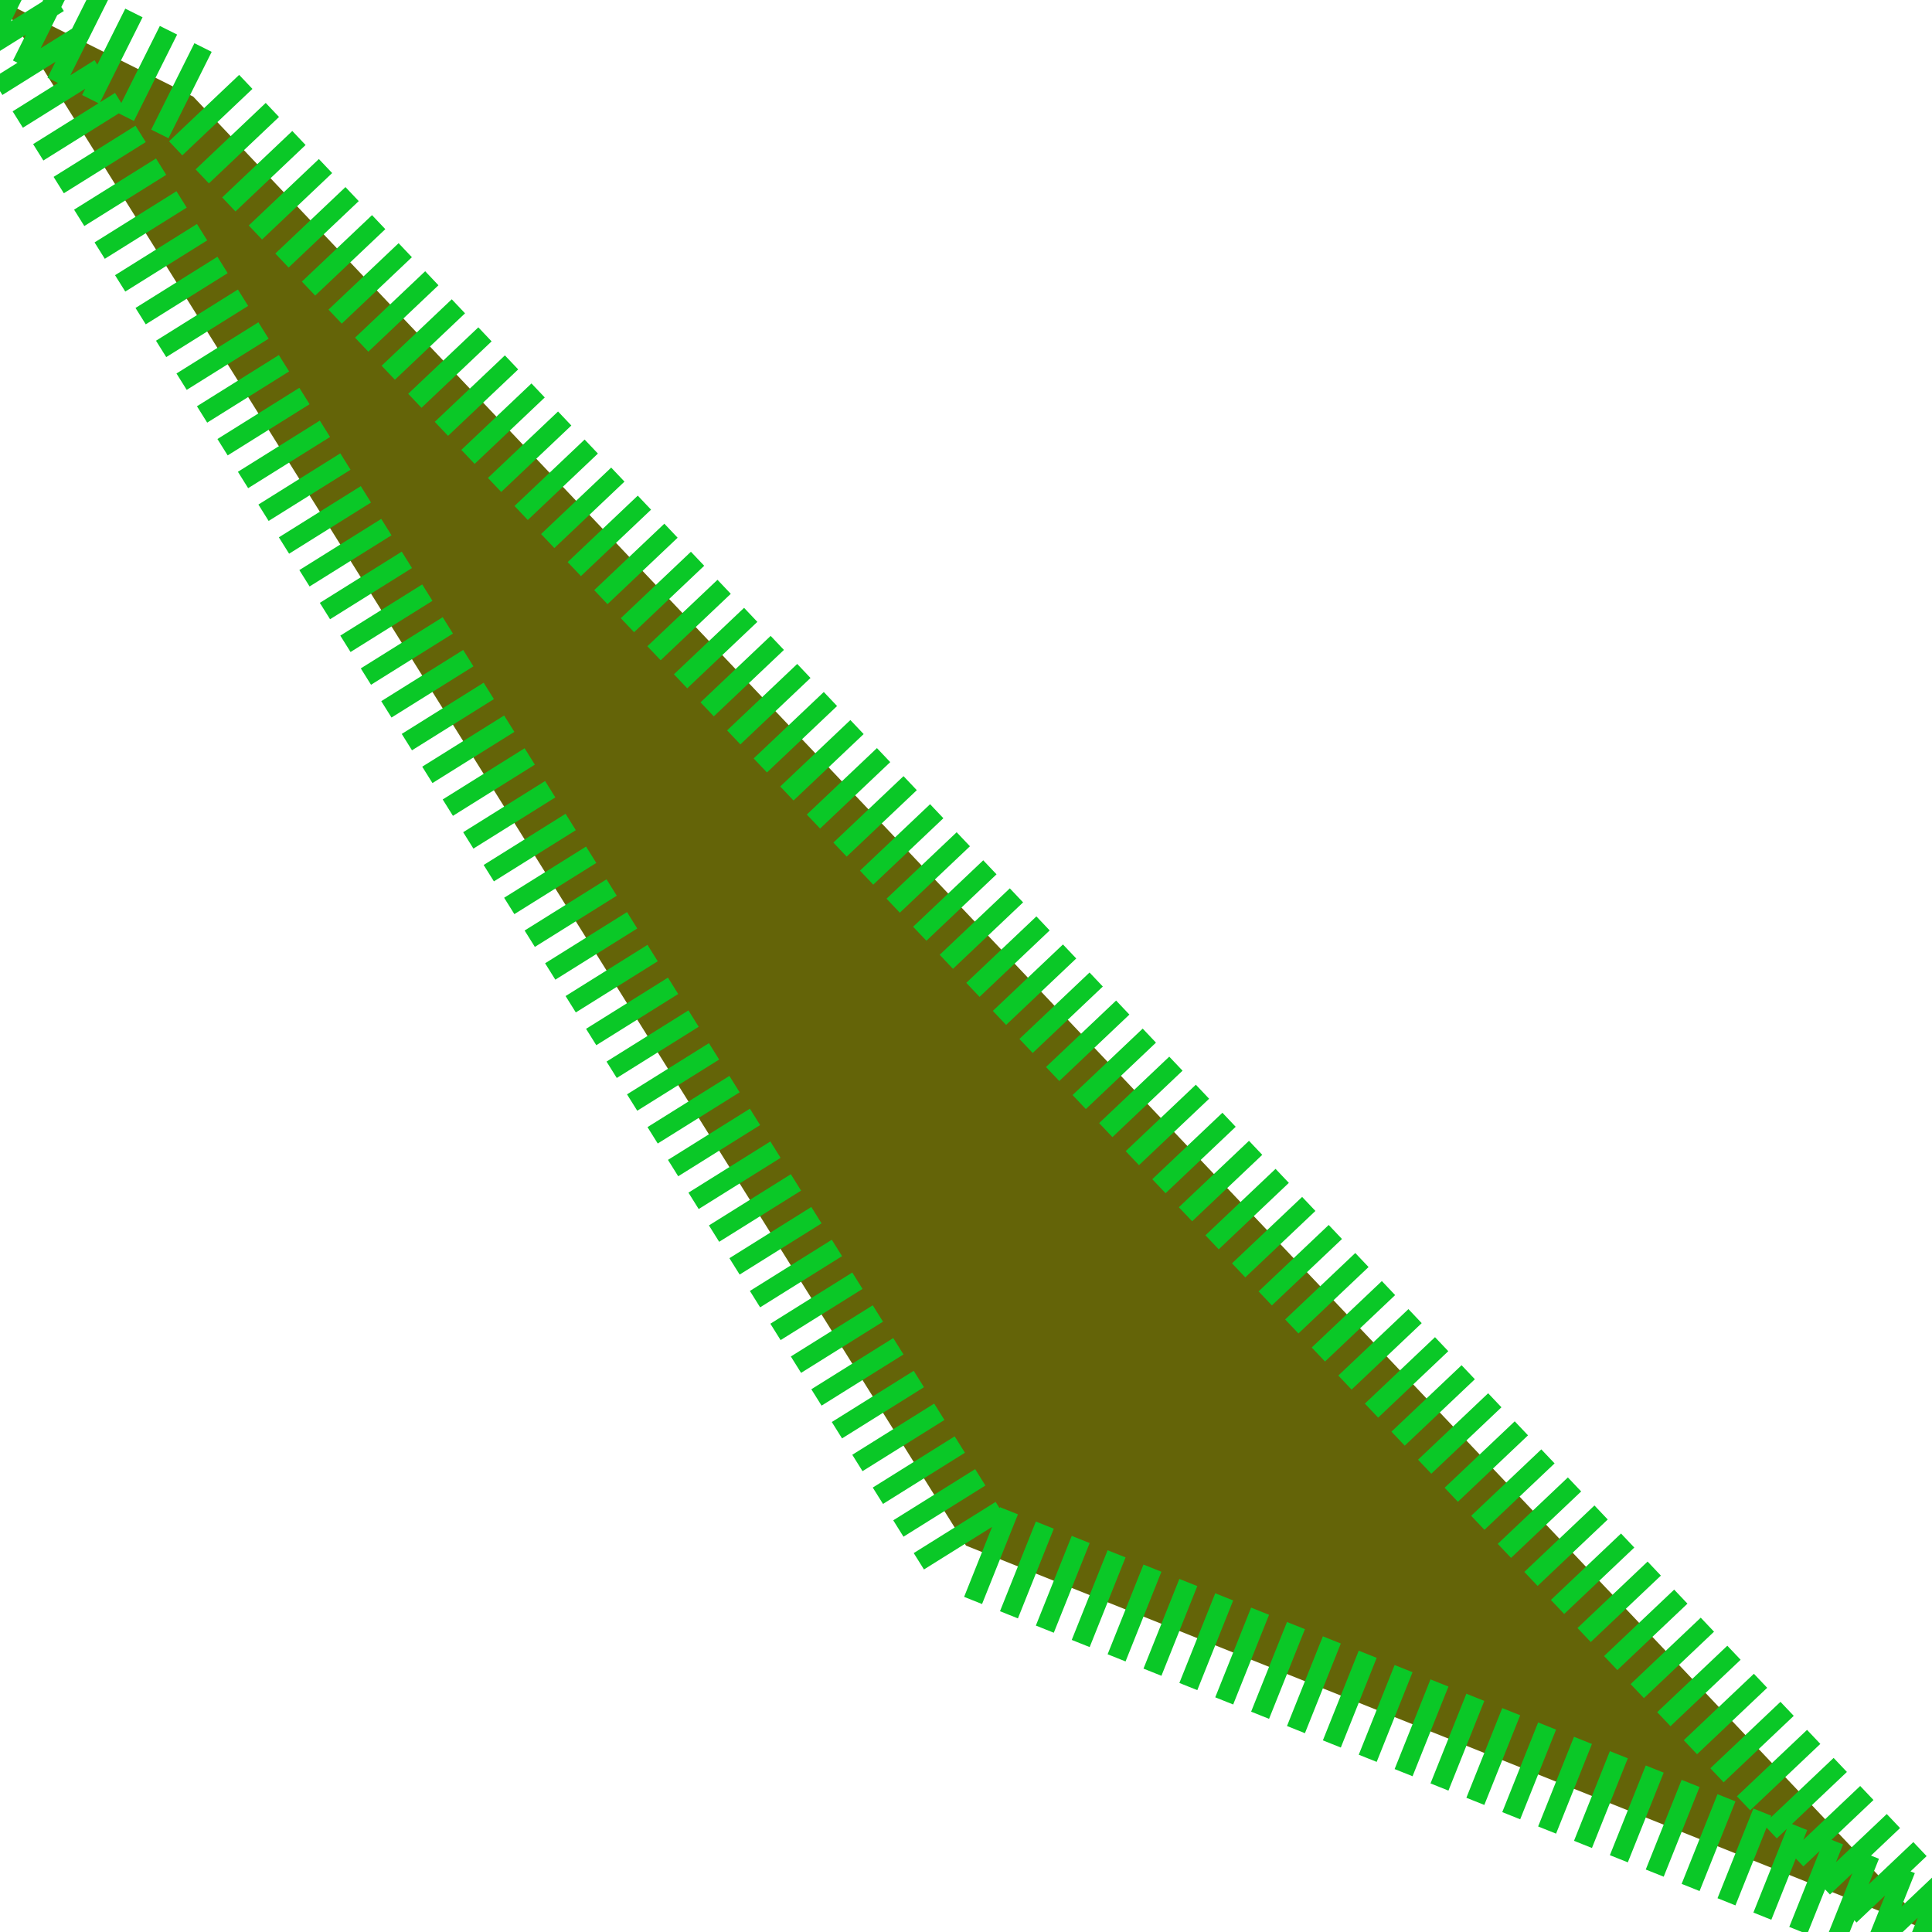
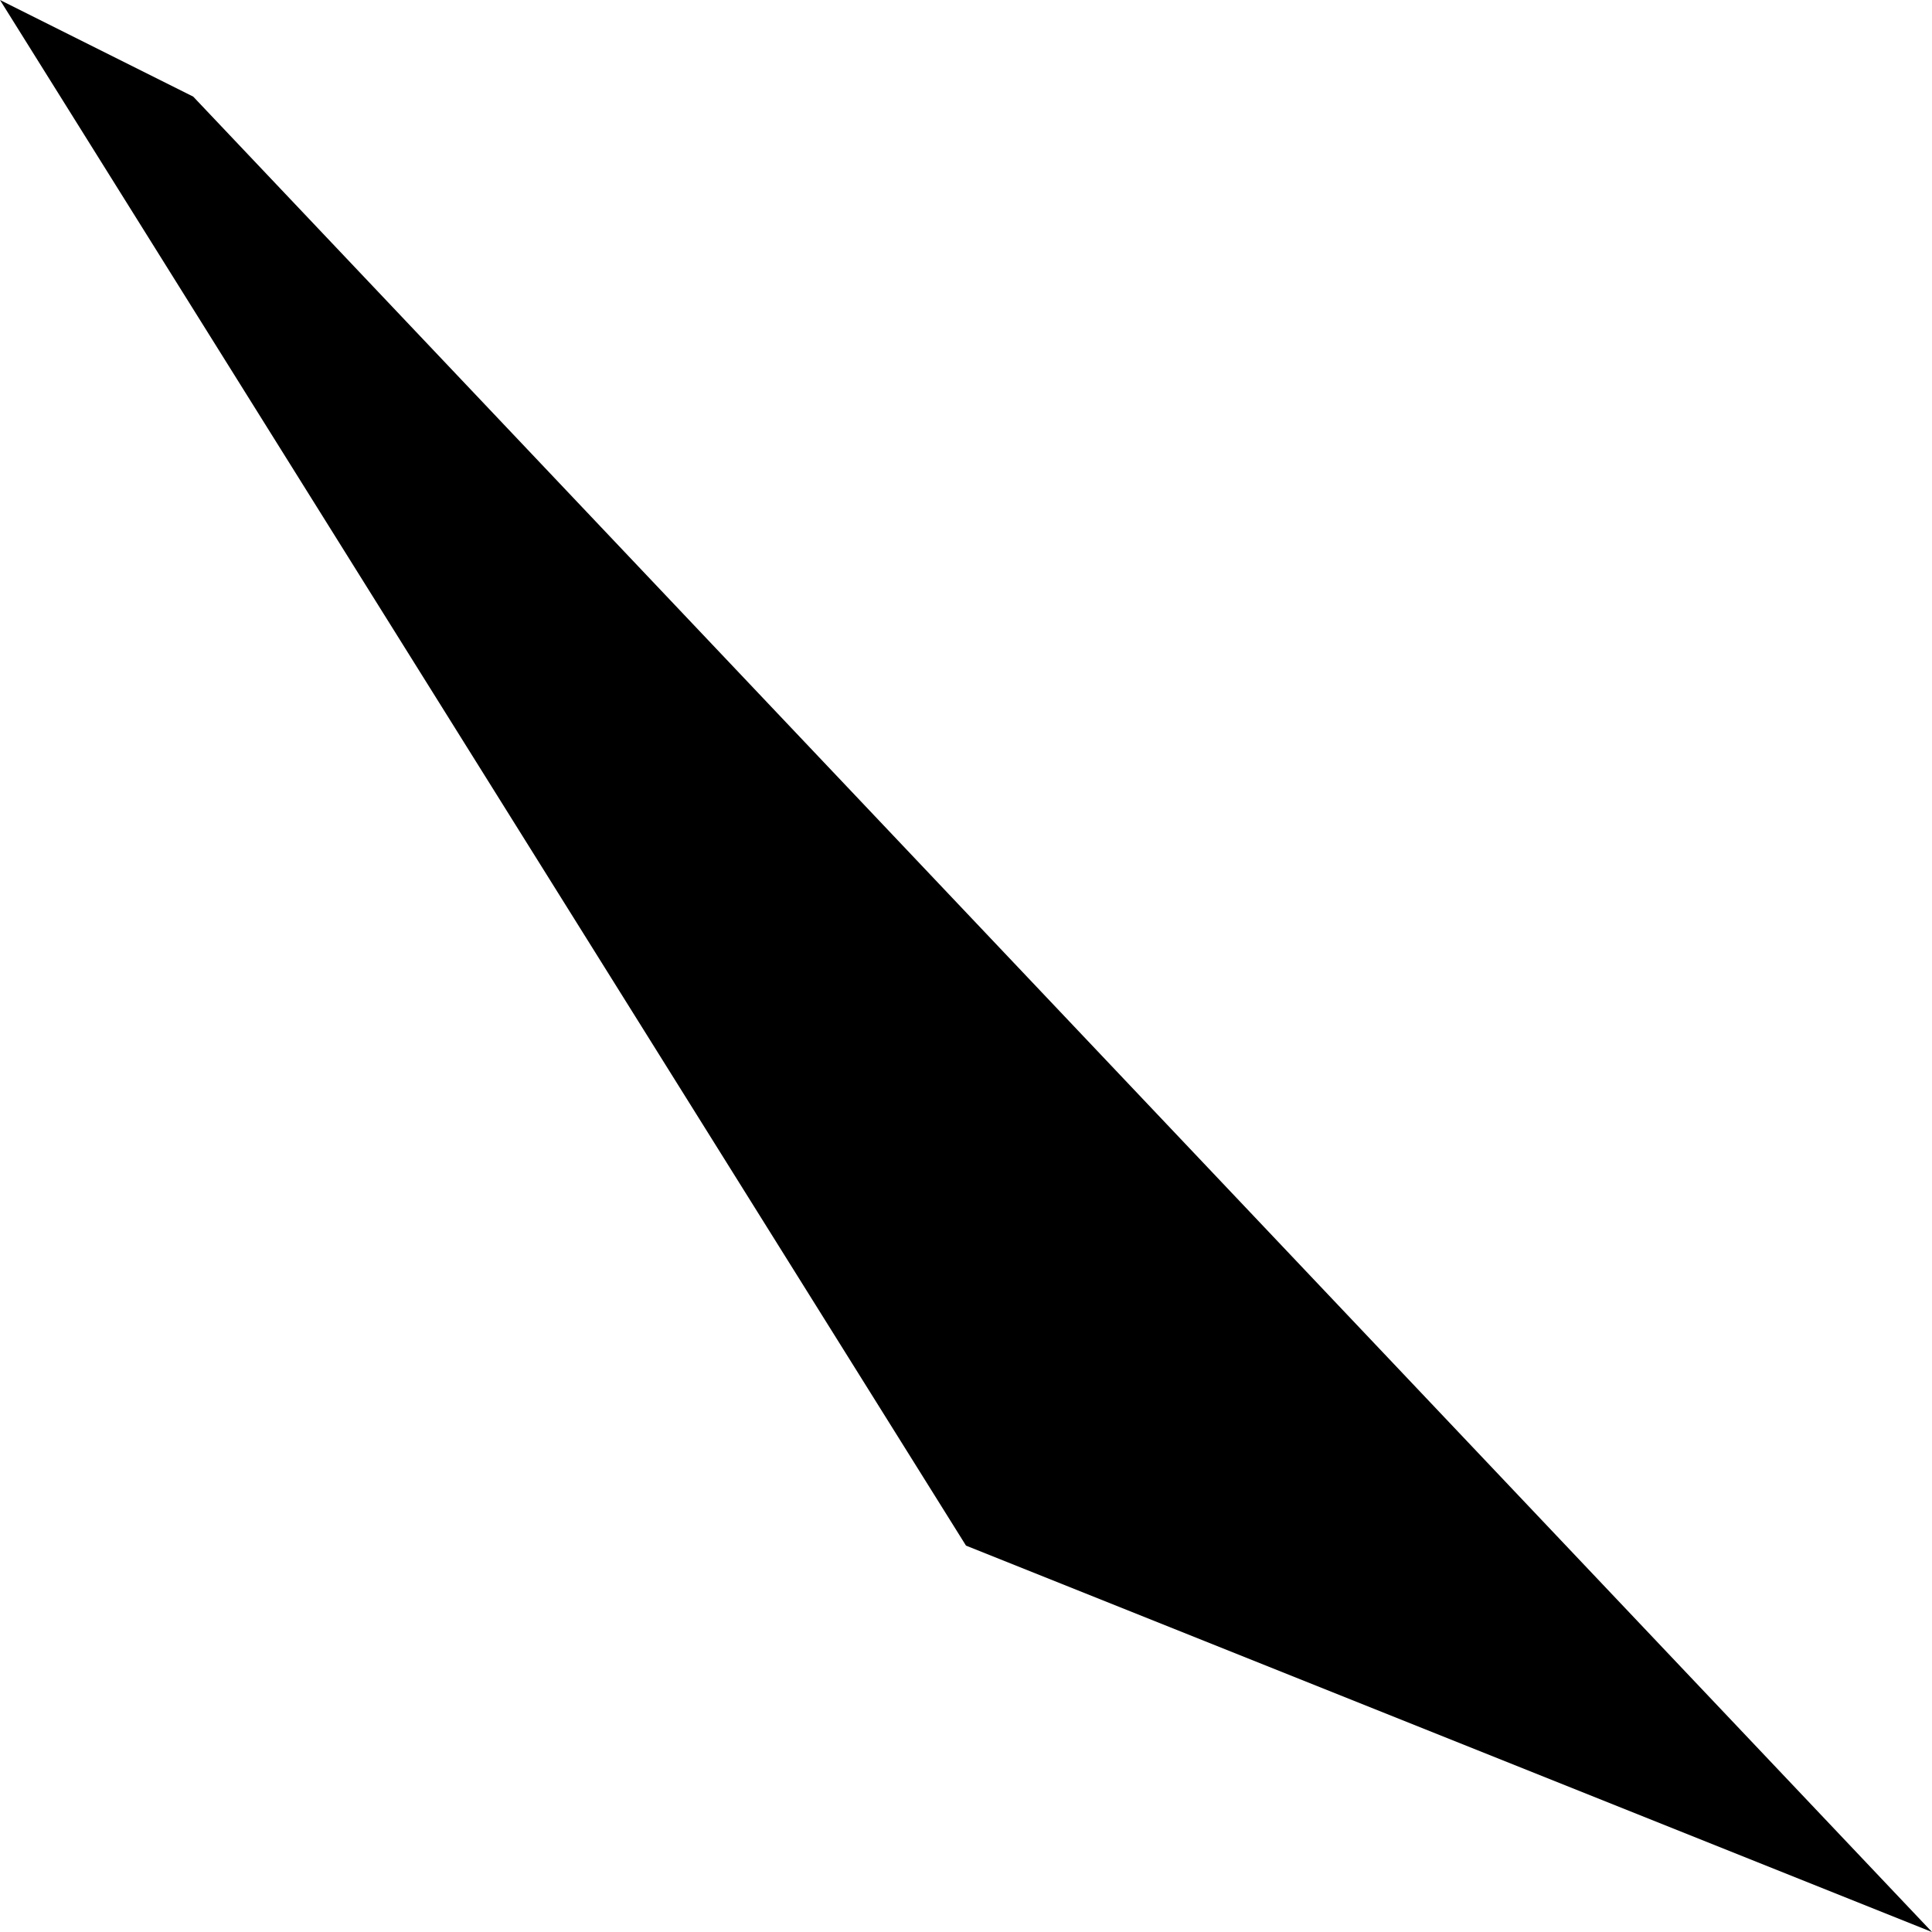
<svg xmlns="http://www.w3.org/2000/svg" width="100.0" height="100.0">
-   <polygon points="0.0,0.0 10.0,5.0 100.0,100.0 50.0,80.0 " id="none" fill="#646408" stroke="#0ac827" stroke-width="5.0px" stroke-dasharray="1,1" style="none" visibility="inherit" />
+   <polygon points="0.0,0.0 10.0,5.0 100.0,100.0 50.0,80.0 " id="none" fill="646464" stroke="0a0a0a" stroke-width="5.0px" stroke-dasharray="1,1" style="none" visibility="inherit" />
</svg>
